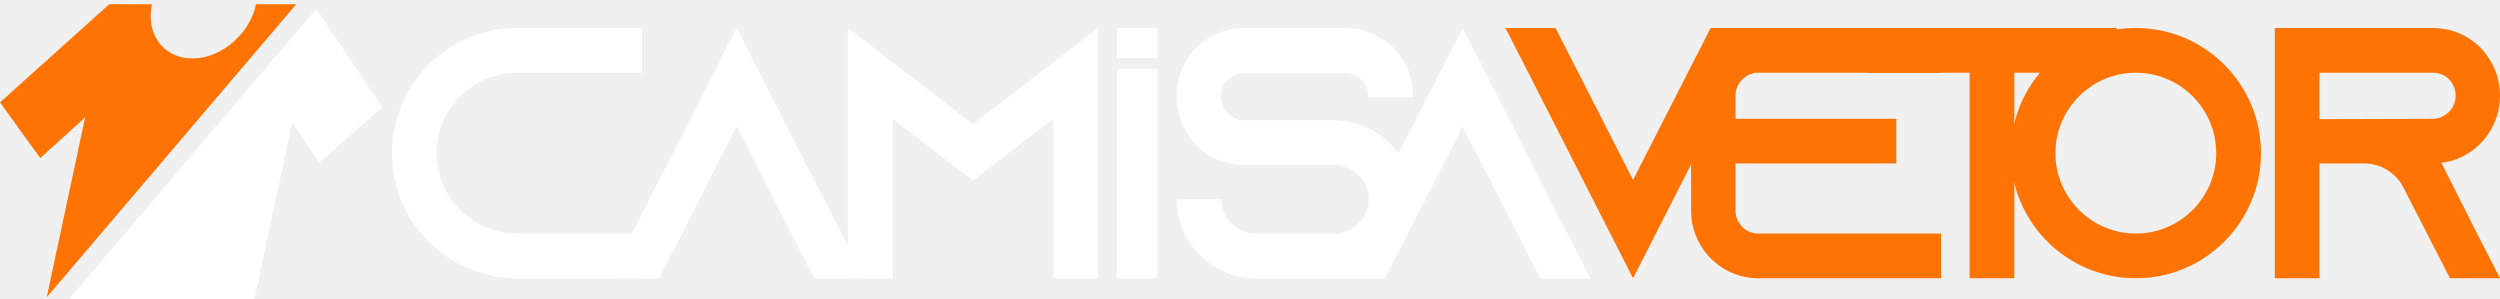
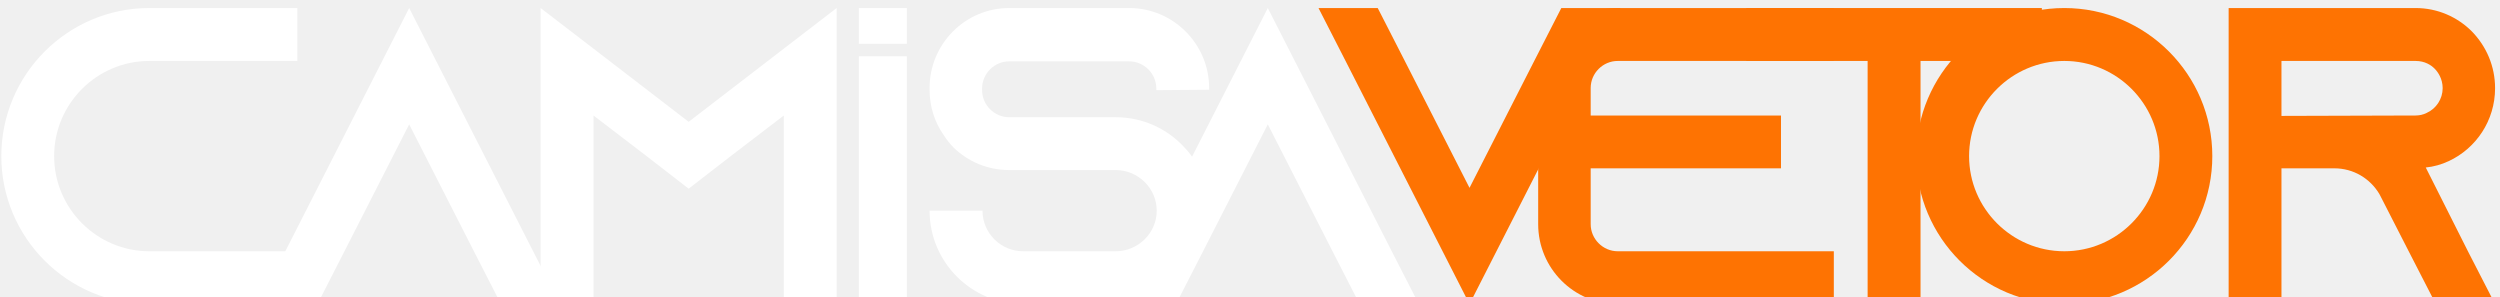
- <svg xmlns="http://www.w3.org/2000/svg" xml:space="preserve" width="360px" height="43px" version="1.1" shape-rendering="geometricPrecision" text-rendering="geometricPrecision" image-rendering="optimizeQuality" fill-rule="evenodd" clip-rule="evenodd" viewBox="0 0 360000 42900">
+ <svg xmlns="http://www.w3.org/2000/svg" xml:space="preserve" width="304px" height="36px" version="1.1" shape-rendering="geometricPrecision" text-rendering="geometricPrecision" image-rendering="optimizeQuality" fill-rule="evenodd" clip-rule="evenodd" viewBox="0 0 304000 36090">
  <g id="Camada_x0020_1">
-     <g id="_1511555534208">
-       <g>
-         <path fill="white" d="M9600 43440l25260 0c260,0 1530,30 1690,-20l5520 -25840c40,30 40,40 60,80 20,40 40,50 60,90 300,430 600,910 910,1360l1260 1900c130,210 370,540 480,730 100,190 250,360 360,550 130,220 290,410 420,630 70,110 230,390 310,470l1710 -1500c230,-210 480,-400 710,-620 210,-200 500,-420 710,-620l560 -500c60,-50 80,-70 140,-120l290 -250c330,-310 670,-580 1000,-880l570 -500c90,-90 180,-160 280,-250 50,-50 70,-60 140,-120 140,-120 280,-260 430,-380l710 -620c230,-220 490,-420 720,-640 90,-80 190,-160 280,-240l860 -750c-30,-130 -270,-420 -350,-560 -30,-50 -60,-70 -80,-120 -180,-300 -420,-580 -600,-880 -210,-350 -500,-750 -740,-1100 -260,-390 -660,-950 -890,-1330l-300 -440c-20,-40 -50,-60 -70,-110l-670 -990c-110,-140 -190,-310 -300,-450 -110,-140 -190,-300 -300,-440 -40,-40 -40,-70 -70,-110l-1050 -1540c-30,-40 -40,-80 -70,-110 -40,-60 -40,-60 -70,-110 -110,-190 -270,-360 -380,-560l-1710 -2530c-150,-270 -350,-530 -520,-790l-520 -770c-30,-40 -50,-60 -70,-110l-760 -1110 -35920 42200z" />
-         <path fill="#FE7302" d="M12230 16870c30,-10 10,-10 20,20l-5520 25860 35930 -42190 -5790 0c-70,190 -150,590 -240,890 -90,280 -200,560 -310,820 -410,950 -1000,1930 -1710,2700l-1070 1070c-630,560 -1580,1210 -2550,1620 -2730,1160 -5450,870 -7300,-710 -310,-270 -690,-680 -910,-1020l-240 -390c-60,-100 -100,-170 -150,-270 -50,-100 -90,-190 -140,-290 -360,-800 -550,-1720 -560,-2690 0,-270 20,-550 50,-830 30,-300 100,-600 130,-900 -1370,0 -2740,0 -4110,0 -250,0 -1950,-30 -2050,20 -40,20 -110,100 -140,130l-460 400c-60,50 -90,90 -140,140l-1070 950c-260,260 -640,560 -900,810 -60,60 -90,80 -150,130 -60,60 -80,90 -160,150l-1510 1360c-270,240 -650,600 -910,810 -260,220 -630,600 -900,810l-610 550c-60,60 -70,70 -150,130 -60,50 -90,100 -150,150 -70,50 -90,80 -150,130l-1060 950c-240,240 -660,570 -910,820l-2570 2300c-190,180 -410,360 -590,540 -240,230 -530,460 -770,690l-1500 1360c-70,50 -100,70 -150,130 -60,50 -110,80 -160,140 -190,180 -410,360 -600,540l180 240c70,90 100,160 180,250l1630 2260c50,90 120,160 180,250l630 880c210,280 660,930 820,1120 140,170 390,580 540,760l1450 2000c60,80 120,160 180,250 140,-110 260,-250 400,-360l400 -360c330,-320 850,-760 1210,-1100 460,-430 950,-840 1410,-1270l800 -730c40,-40 60,-60 100,-100 200,-180 410,-350 600,-540 40,-40 60,-60 100,-90l710 -640c40,-40 50,-60 90,-90 220,-180 410,-390 620,-560z" />
-       </g>
-       <path fill="white" fill-rule="nonzero" d="M74460 10420l18020 0 0 -6440 -18020 0c-9940,0 -18020,8080 -18020,18020 0,9940 8080,18020 18020,18020l18020 0 0 -6440 -18020 0c-6390,0 -11590,-5200 -11590,-11580 0,-6380 5200,-11580 11590,-11580z" />
-       <polygon fill="white" fill-rule="nonzero" points="121180,33580 106090,3980 91010,33580 87710,40020 94920,40020 98210,33580 106090,18140 113970,33580 117260,40020 124470,40020 " />
-       <polygon fill="white" fill-rule="nonzero" points="151690,8920 140110,17830 128520,8920 122090,3980 122090,40020 128520,40020 128520,17060 134860,21900 140110,25960 145360,21900 151690,17060 151690,40020 158130,40020 158130,3980 " />
-       <path fill="white" fill-rule="nonzero" d="M166670 8330l0 -4350 -5840 0 0 4350 5840 0zm0 31690l0 -30170 -5840 0 0 30170 5840 0z" />
-       <path fill="white" fill-rule="nonzero" d="M203470 13920l0 -210c0,-5350 -4380,-9730 -9730,-9730l-14620 0c-5360,0 -9680,4380 -9680,9730l0 210c0,2060 620,3960 1700,5510 360,560 770,1080 1230,1540 1760,1700 4120,2730 6750,2730l12970 0c2730,0 5000,2210 5000,4940 0,2730 -2270,4940 -5000,4940l-11270 0c-2730,0 -4940,-2210 -4940,-4940l-6440 0c0,6280 5100,11380 11380,11380l11270 0c6280,0 11380,-5100 11380,-11380 0,-2730 -980,-5250 -2570,-7210 -160,-150 -260,-300 -420,-460 -2050,-2260 -5040,-3710 -8390,-3710l-12970 0c-1800,0 -3300,-1490 -3300,-3290l0 -210c0,-1800 1500,-3290 3300,-3290l14620 0c1800,0 3300,1490 3300,3290l0 210 6430 -50z" />
-       <polygon fill="white" fill-rule="nonzero" points="225690,33580 210610,3980 195520,33580 192230,40020 199430,40020 202730,33580 210610,18140 218480,33580 221780,40020 228990,40020 " />
-       <polygon fill="#FE7302" fill-rule="nonzero" points="246330,3980 243040,10420 235160,25860 227280,10420 223990,3980 216780,3980 220080,10420 235160,40020 250240,10420 253540,3980 " />
-       <path fill="#FE7302" fill-rule="nonzero" d="M253200 10420l26310 0 0 -6440 -26310 0c-5350,0 -9680,4380 -9680,9730l0 16580c0,5350 4330,9730 9680,9730l26310 0 0 -6440 -26310 0c-1800,0 -3290,-1490 -3290,-3290l0 -6800 23160 0 0 -6430 -23160 0 0 -3350c0,-1800 1490,-3290 3290,-3290z" />
-       <polygon fill="#FE7302" fill-rule="nonzero" points="268850,3980 268850,10420 283620,10420 283620,40020 290060,40020 290060,10420 304830,10420 304830,3980 " />
-       <path fill="#FE7302" fill-rule="nonzero" d="M307560 3980c-9940,0 -18020,8080 -18020,18020 0,9940 8080,18020 18020,18020 9940,0 18020,-8080 18020,-18020 0,-9940 -8080,-18020 -18020,-18020zm0 29600c-6380,0 -11580,-5200 -11580,-11580 0,-6380 5200,-11580 11580,-11580 6380,0 11580,5200 11580,11580 0,6380 -5200,11580 -11580,11580z" />
-       <path fill="#FE7302" fill-rule="nonzero" d="M351560 23390c0,0 0,0 0,0 980,-100 1900,-360 2780,-770 3340,-1550 5660,-4940 5660,-8880 0,-2710 -1080,-5130 -2830,-6930 -1750,-1750 -4170,-2830 -6850,-2830l-22750 0 0 36040 6430 0 0 -16530 6440 0c2310,0 4320,1230 5450,3080l160 300 3450 6730 3290 6420 7210 0 -3300 -6420 -5140 -10210zm-17560 -6280l0 -6690 16320 0c1130,0 1910,510 2320,930 360,360 980,1190 980,2390 0,1290 -780,2490 -1960,3010 -410,200 -870,310 -1340,310l-16320 50z" />
+     <g id="_1981259072384">
+       <path fill="white" fill-rule="nonzero" d="M17820 7430l18050 0 0 -6450 -18050 0c-9950,0 -18040,8100 -18040,18050 0,9950 8090,18040 18040,18040l18050 0 0 -6440 -18050 0c-6390,0 -11600,-5210 -11600,-11600 0,-6390 5210,-11600 11600,-11600z" />
+       <polygon fill="white" fill-rule="nonzero" points="64610,30630 49500,980 34400,30630 31100,37070 38320,37070 41610,30630 49500,15160 57390,30630 60690,37070 67910,37070 " />
+       <polygon fill="white" fill-rule="nonzero" points="95170,5930 83570,14850 71970,5930 65520,980 65520,37070 71970,37070 71970,14080 78310,18930 83570,23000 88830,18930 95170,14080 95170,37070 101610,37070 101610,980 " />
+       <path fill="white" fill-rule="nonzero" d="M110170 5340l0 -4360 -5850 0 0 4360 5850 0zm0 31730l0 -30210 -5850 0 0 30210 5850 0z" />
+       <path fill="white" fill-rule="nonzero" d="M147020 10940l0 -210c0,-5360 -4380,-9750 -9740,-9750l-14640 0c-5370,0 -9700,4390 -9700,9750l0 210c0,2060 620,3960 1710,5510 360,570 770,1080 1230,1550 1760,1700 4130,2730 6760,2730l12990 0c2730,0 5000,2220 5000,4950 0,2730 -2270,4950 -5000,4950l-11290 0c-2730,0 -4950,-2220 -4950,-4950l-6450 0c0,6290 5110,11390 11400,11390l11290 0c6290,0 11390,-5100 11390,-11390 0,-2730 -980,-5260 -2570,-7220 -160,-150 -260,-310 -420,-460 -2060,-2270 -5050,-3710 -8400,-3710l-12990 0c-1810,0 -3300,-1500 -3300,-3300l0 -210c0,-1800 1490,-3300 3300,-3300l14640 0c1800,0 3300,1500 3300,3300l0 210 6440 -50z" />
+       <polygon fill="white" fill-rule="nonzero" points="169280,30630 154170,980 139060,30630 135760,37070 142980,37070 146280,30630 154170,15160 162060,30630 165360,37070 172580,37070 " />
+       <polygon fill="#FE7302" fill-rule="nonzero" points="189950,980 186650,7430 178760,22900 170870,7430 167570,980 160350,980 163650,7430 178760,37070 193870,7430 197170,980 " />
+       <path fill="#FE7302" fill-rule="nonzero" d="M196830 7430l26340 0 0 -6450 -26340 0c-5370,0 -9700,4390 -9700,9750l0 16600c0,5360 4330,9740 9700,9740l26340 0 0 -6440 -26340 0c-1810,0 -3300,-1500 -3300,-3300l0 -6810 23200 0 0 -6440 -23200 0 0 -3350c0,-1810 1490,-3300 3300,-3300z" />
+       <polygon fill="#FE7302" fill-rule="nonzero" points="212500,980 212500,7430 227290,7430 227290,37070 233740,37070 233740,7430 248530,7430 248530,980 " />
+       <path fill="#FE7302" fill-rule="nonzero" d="M251270 980c-9960,0 -18050,8100 -18050,18050 0,9950 8090,18040 18050,18040 9950,0 18040,-8090 18040,-18040 0,-9950 -8090,-18050 -18040,-18050zm0 29650c-6400,0 -11610,-5210 -11610,-11600 0,-6390 5210,-11600 11610,-11600 6390,0 11600,5210 11600,11600 0,6390 -5210,11600 -11600,11600z" />
+       <path fill="#FE7302" fill-rule="nonzero" d="M295330 20420c0,0 0,0 0,0 970,-100 1900,-360 2780,-770 3350,-1550 5670,-4950 5670,-8900 0,-2700 -1080,-5130 -2840,-6930 -1750,-1750 -4170,-2840 -6850,-2840l-22790 0 0 36090 6440 0 0 -16550 6450 0c2320,0 4330,1230 5460,3090l160 300 3450 6740 3300 6420 7220 0 -3300 -6420 -5150 -10230zm-17590 -6290l0 -6700 16350 0c1130,0 1900,510 2320,940 360,360 980,1190 980,2380 0,1300 -780,2500 -1960,3020 -410,210 -880,310 -1340,310l-16350 50z" />
    </g>
  </g>
</svg>
